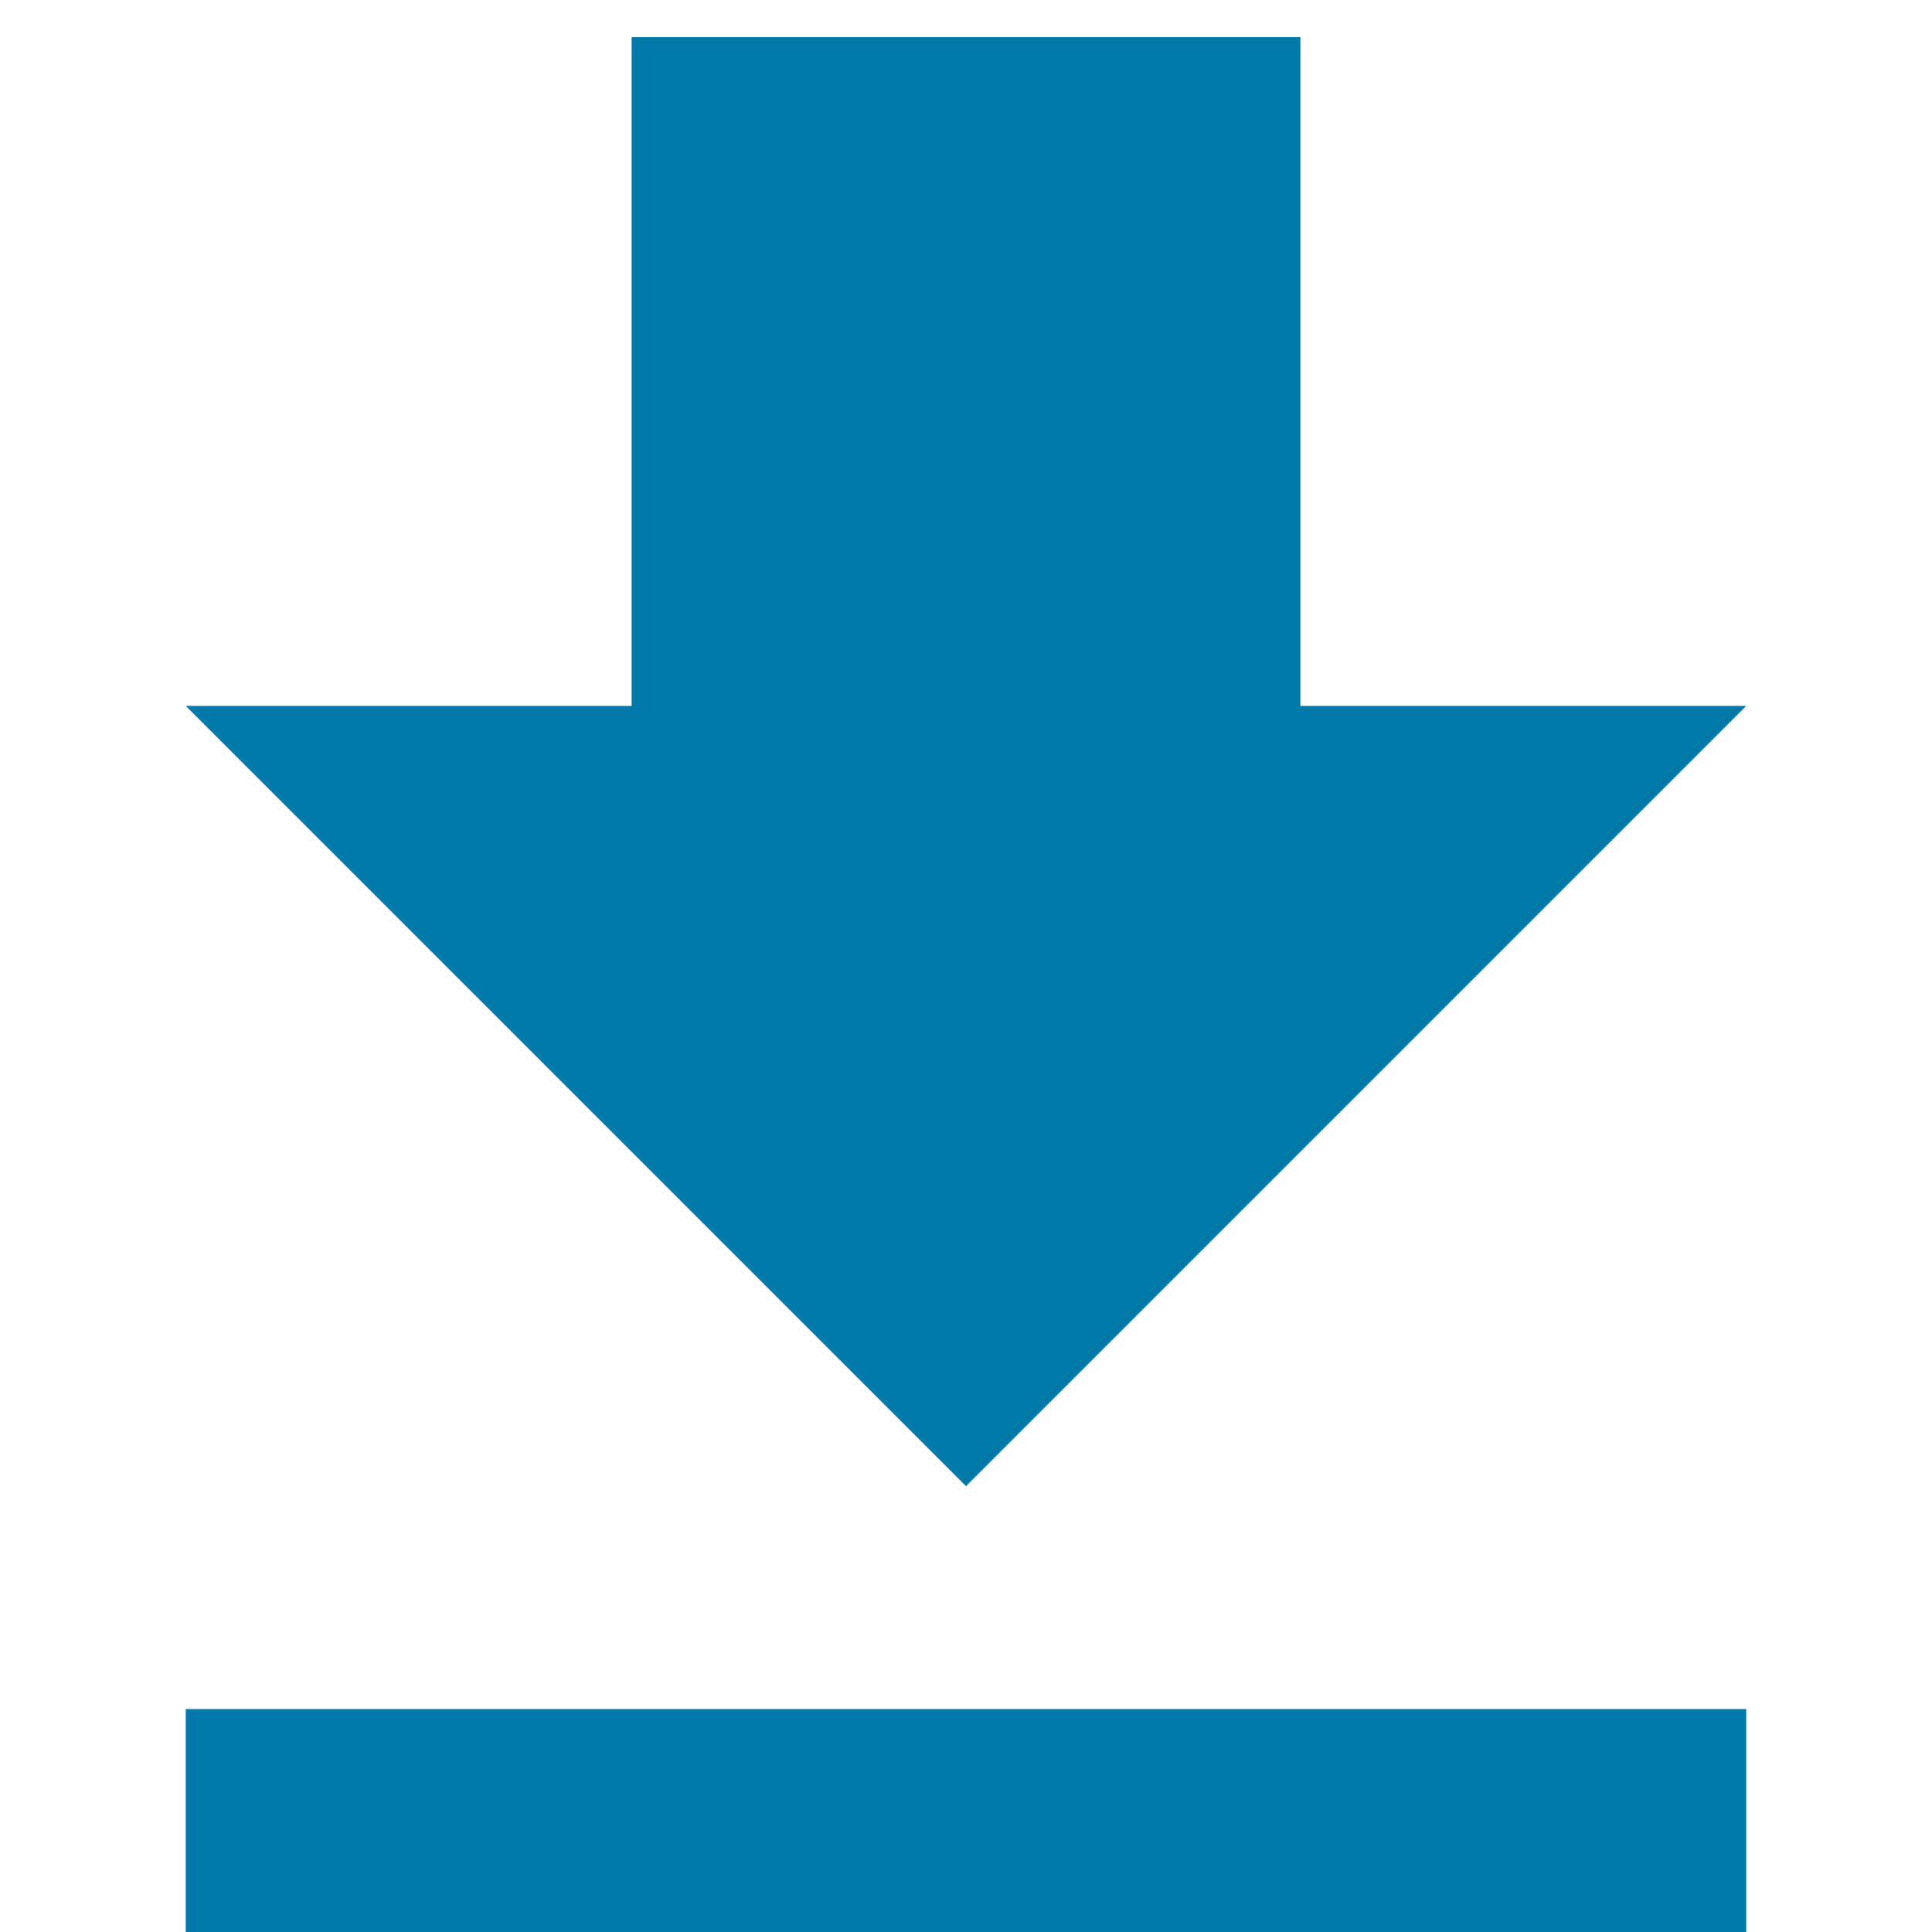
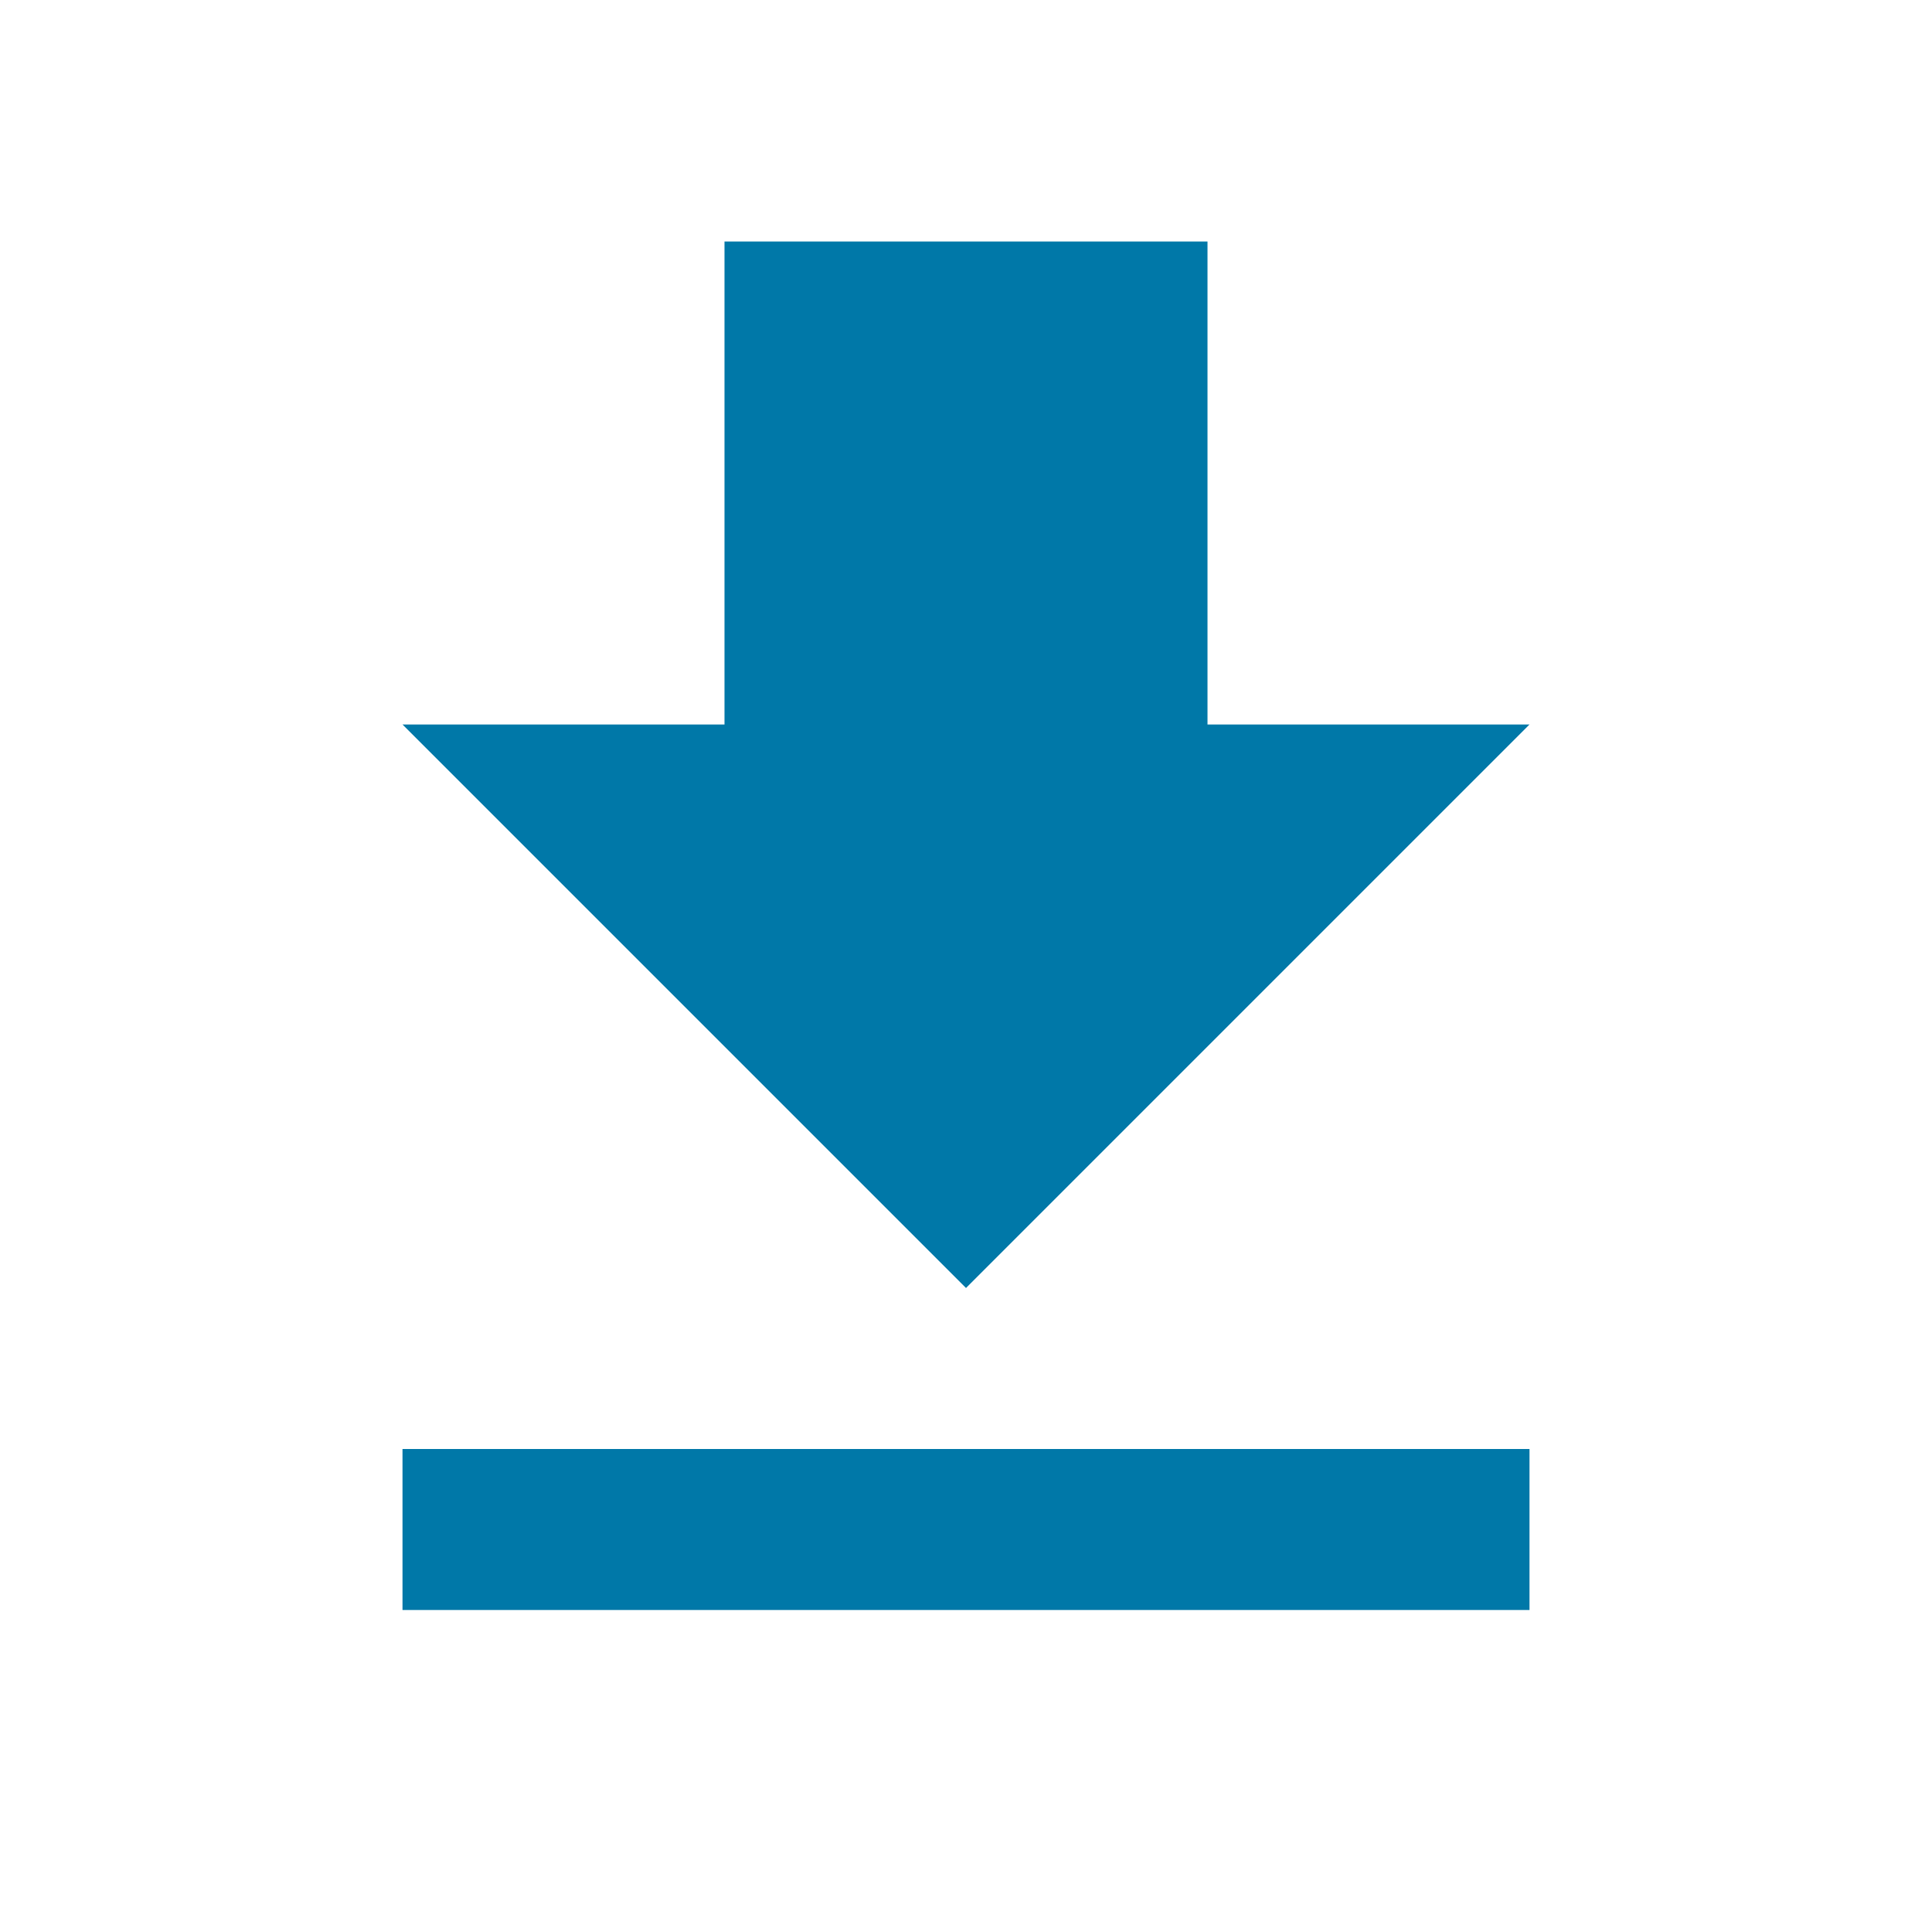
- <svg xmlns="http://www.w3.org/2000/svg" width="18" height="18" viewBox="0 0 12 13">
-   <g fill="none" fill-rule="evenodd" transform="translate(-3 -2)">
-     <path fill="#0078A8" fill-rule="nonzero" d="M14.25,6.75 L11.25,6.75 L11.25,2.25 L6.75,2.25 L6.75,6.75 L3.75,6.75 L9,12 L14.25,6.75 Z M3.75,13.5 L3.75,15 L14.25,15 L14.25,13.5 L3.75,13.5 Z" />
-     <polygon points="0 0 18 0 18 18 0 18" />
-   </g>
+ <svg xmlns="http://www.w3.org/2000/svg" width="18" height="18" viewBox="0 0 18 18">
+   <path fill="#0078A8" fill-rule="nonzero" d="M14.25,6.75 L11.25,6.75 L11.25,2.25 L6.75,2.25 L6.75,6.75 L3.75,6.75 L9,12 L14.25,6.75 Z M3.75,13.5 L3.75,15 L14.25,15 L14.25,13.5 L3.75,13.5 Z" />
</svg>
